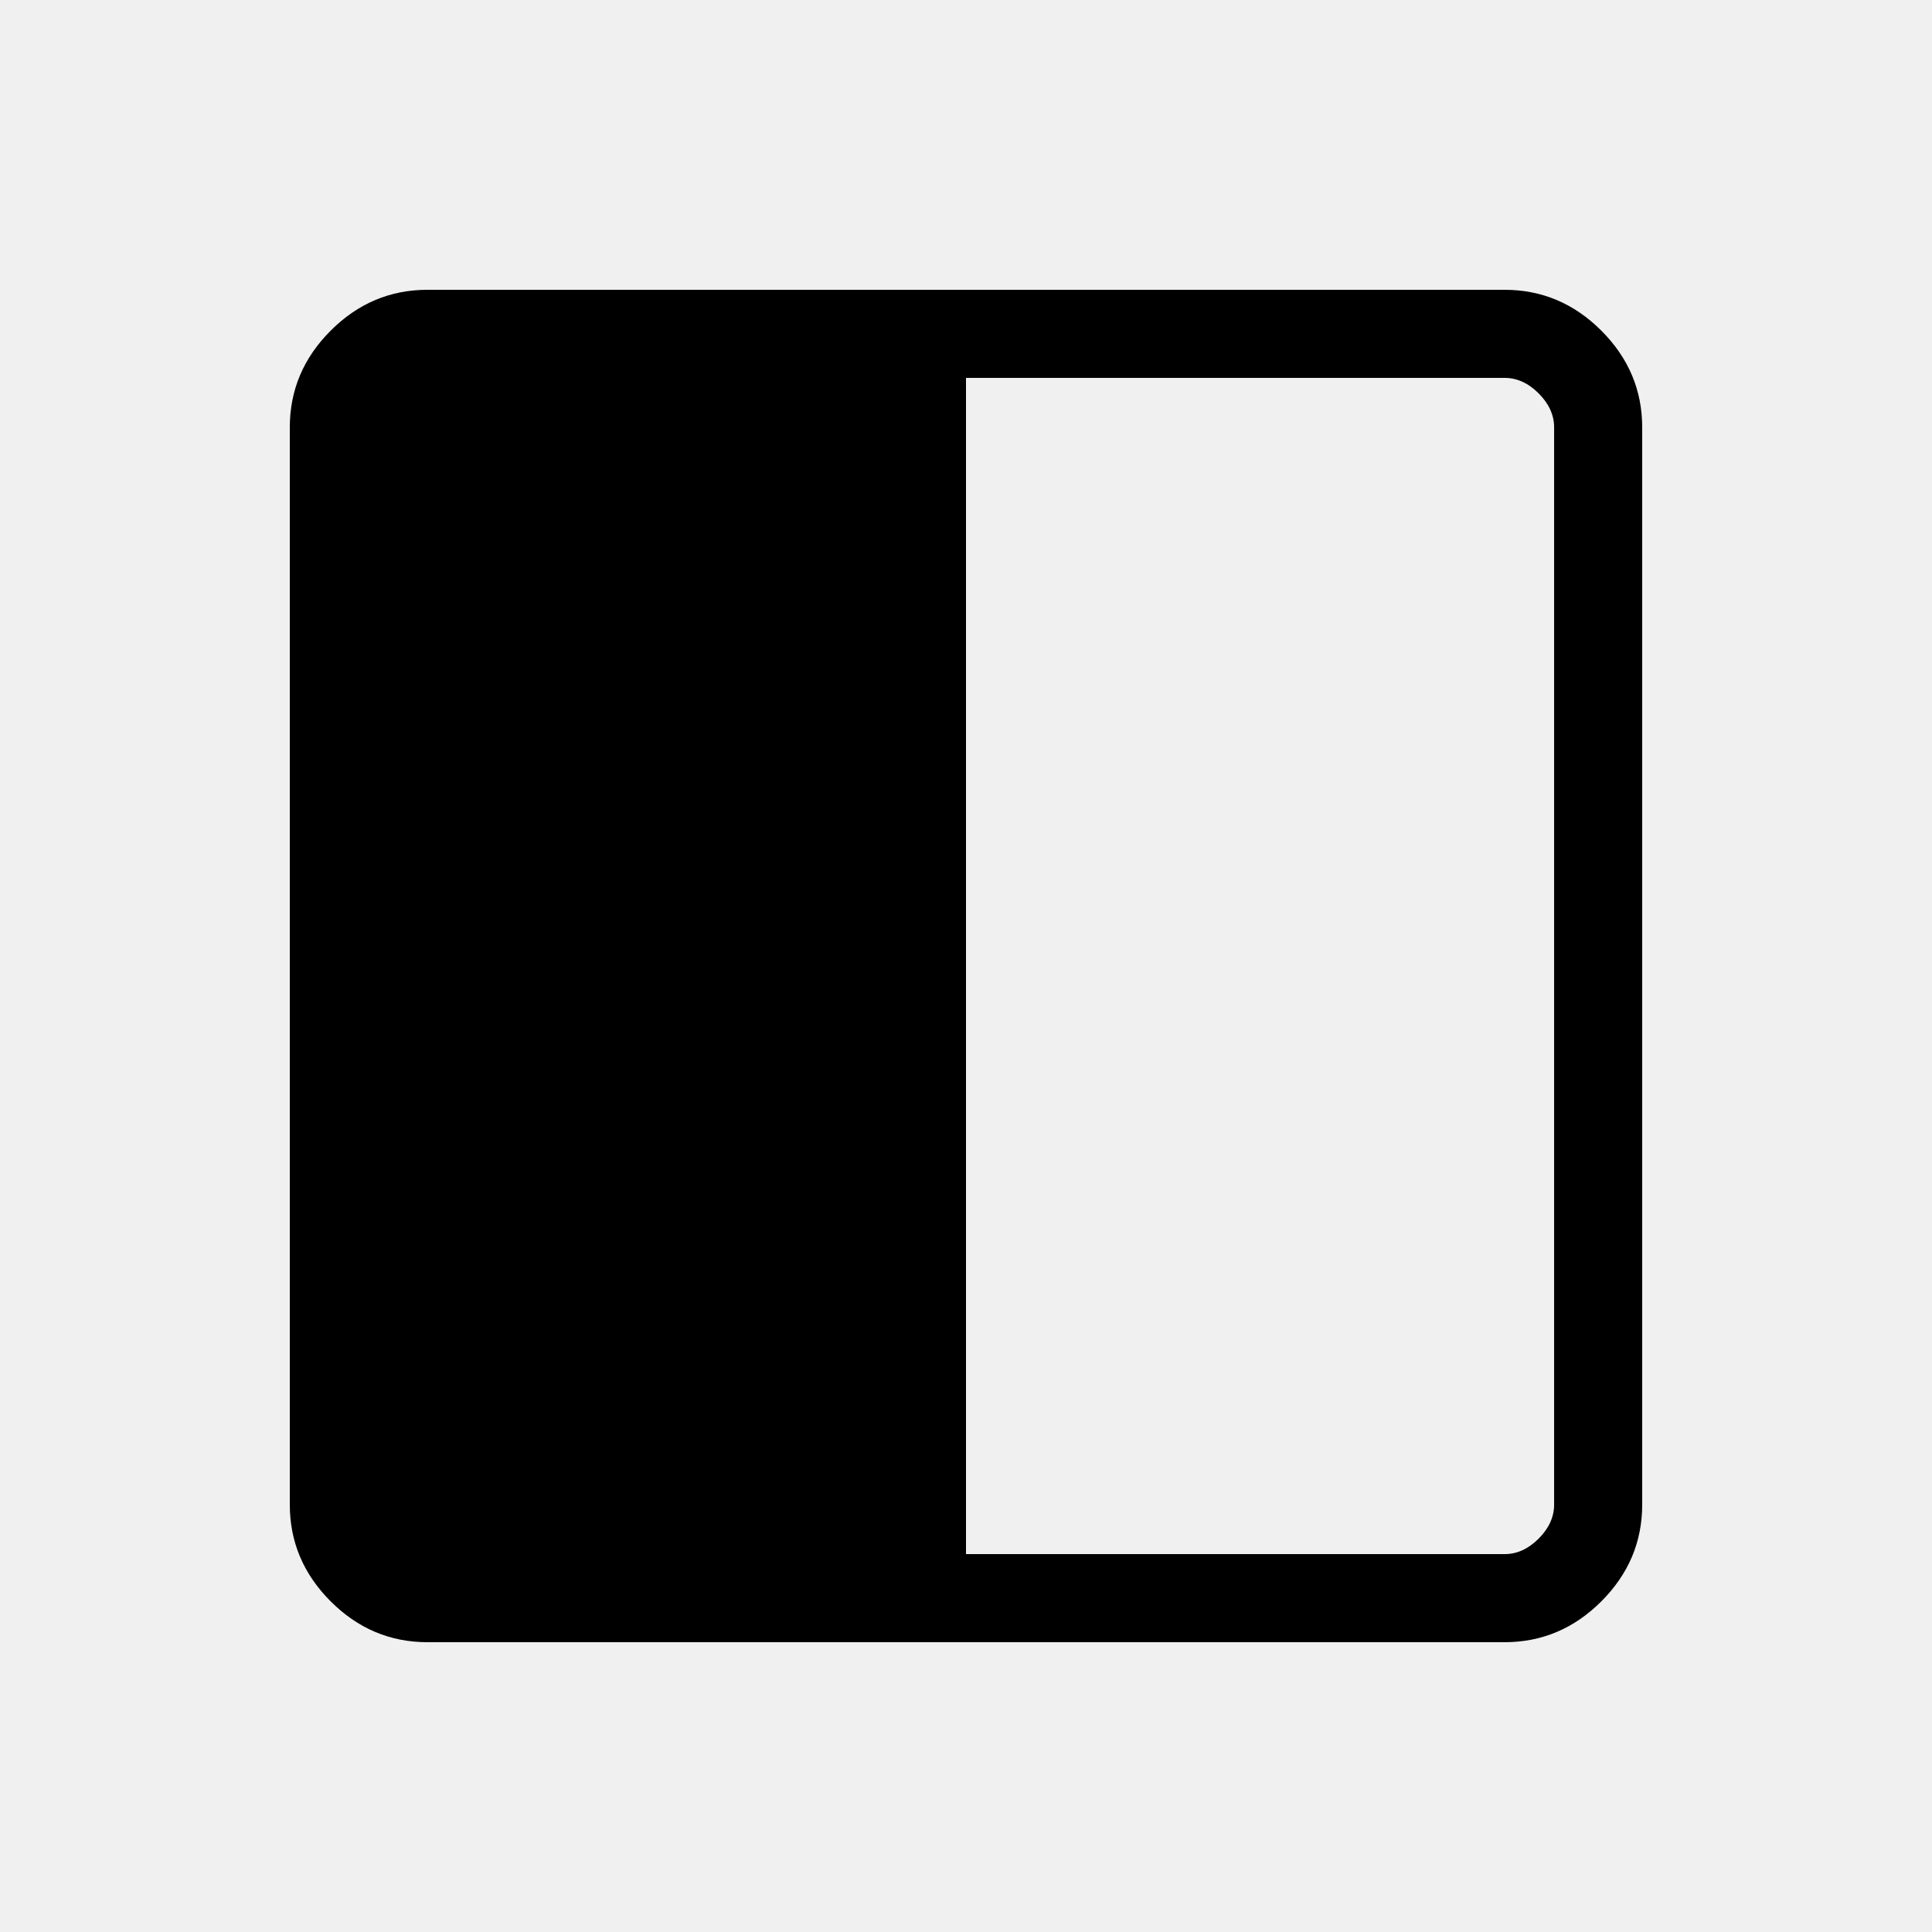
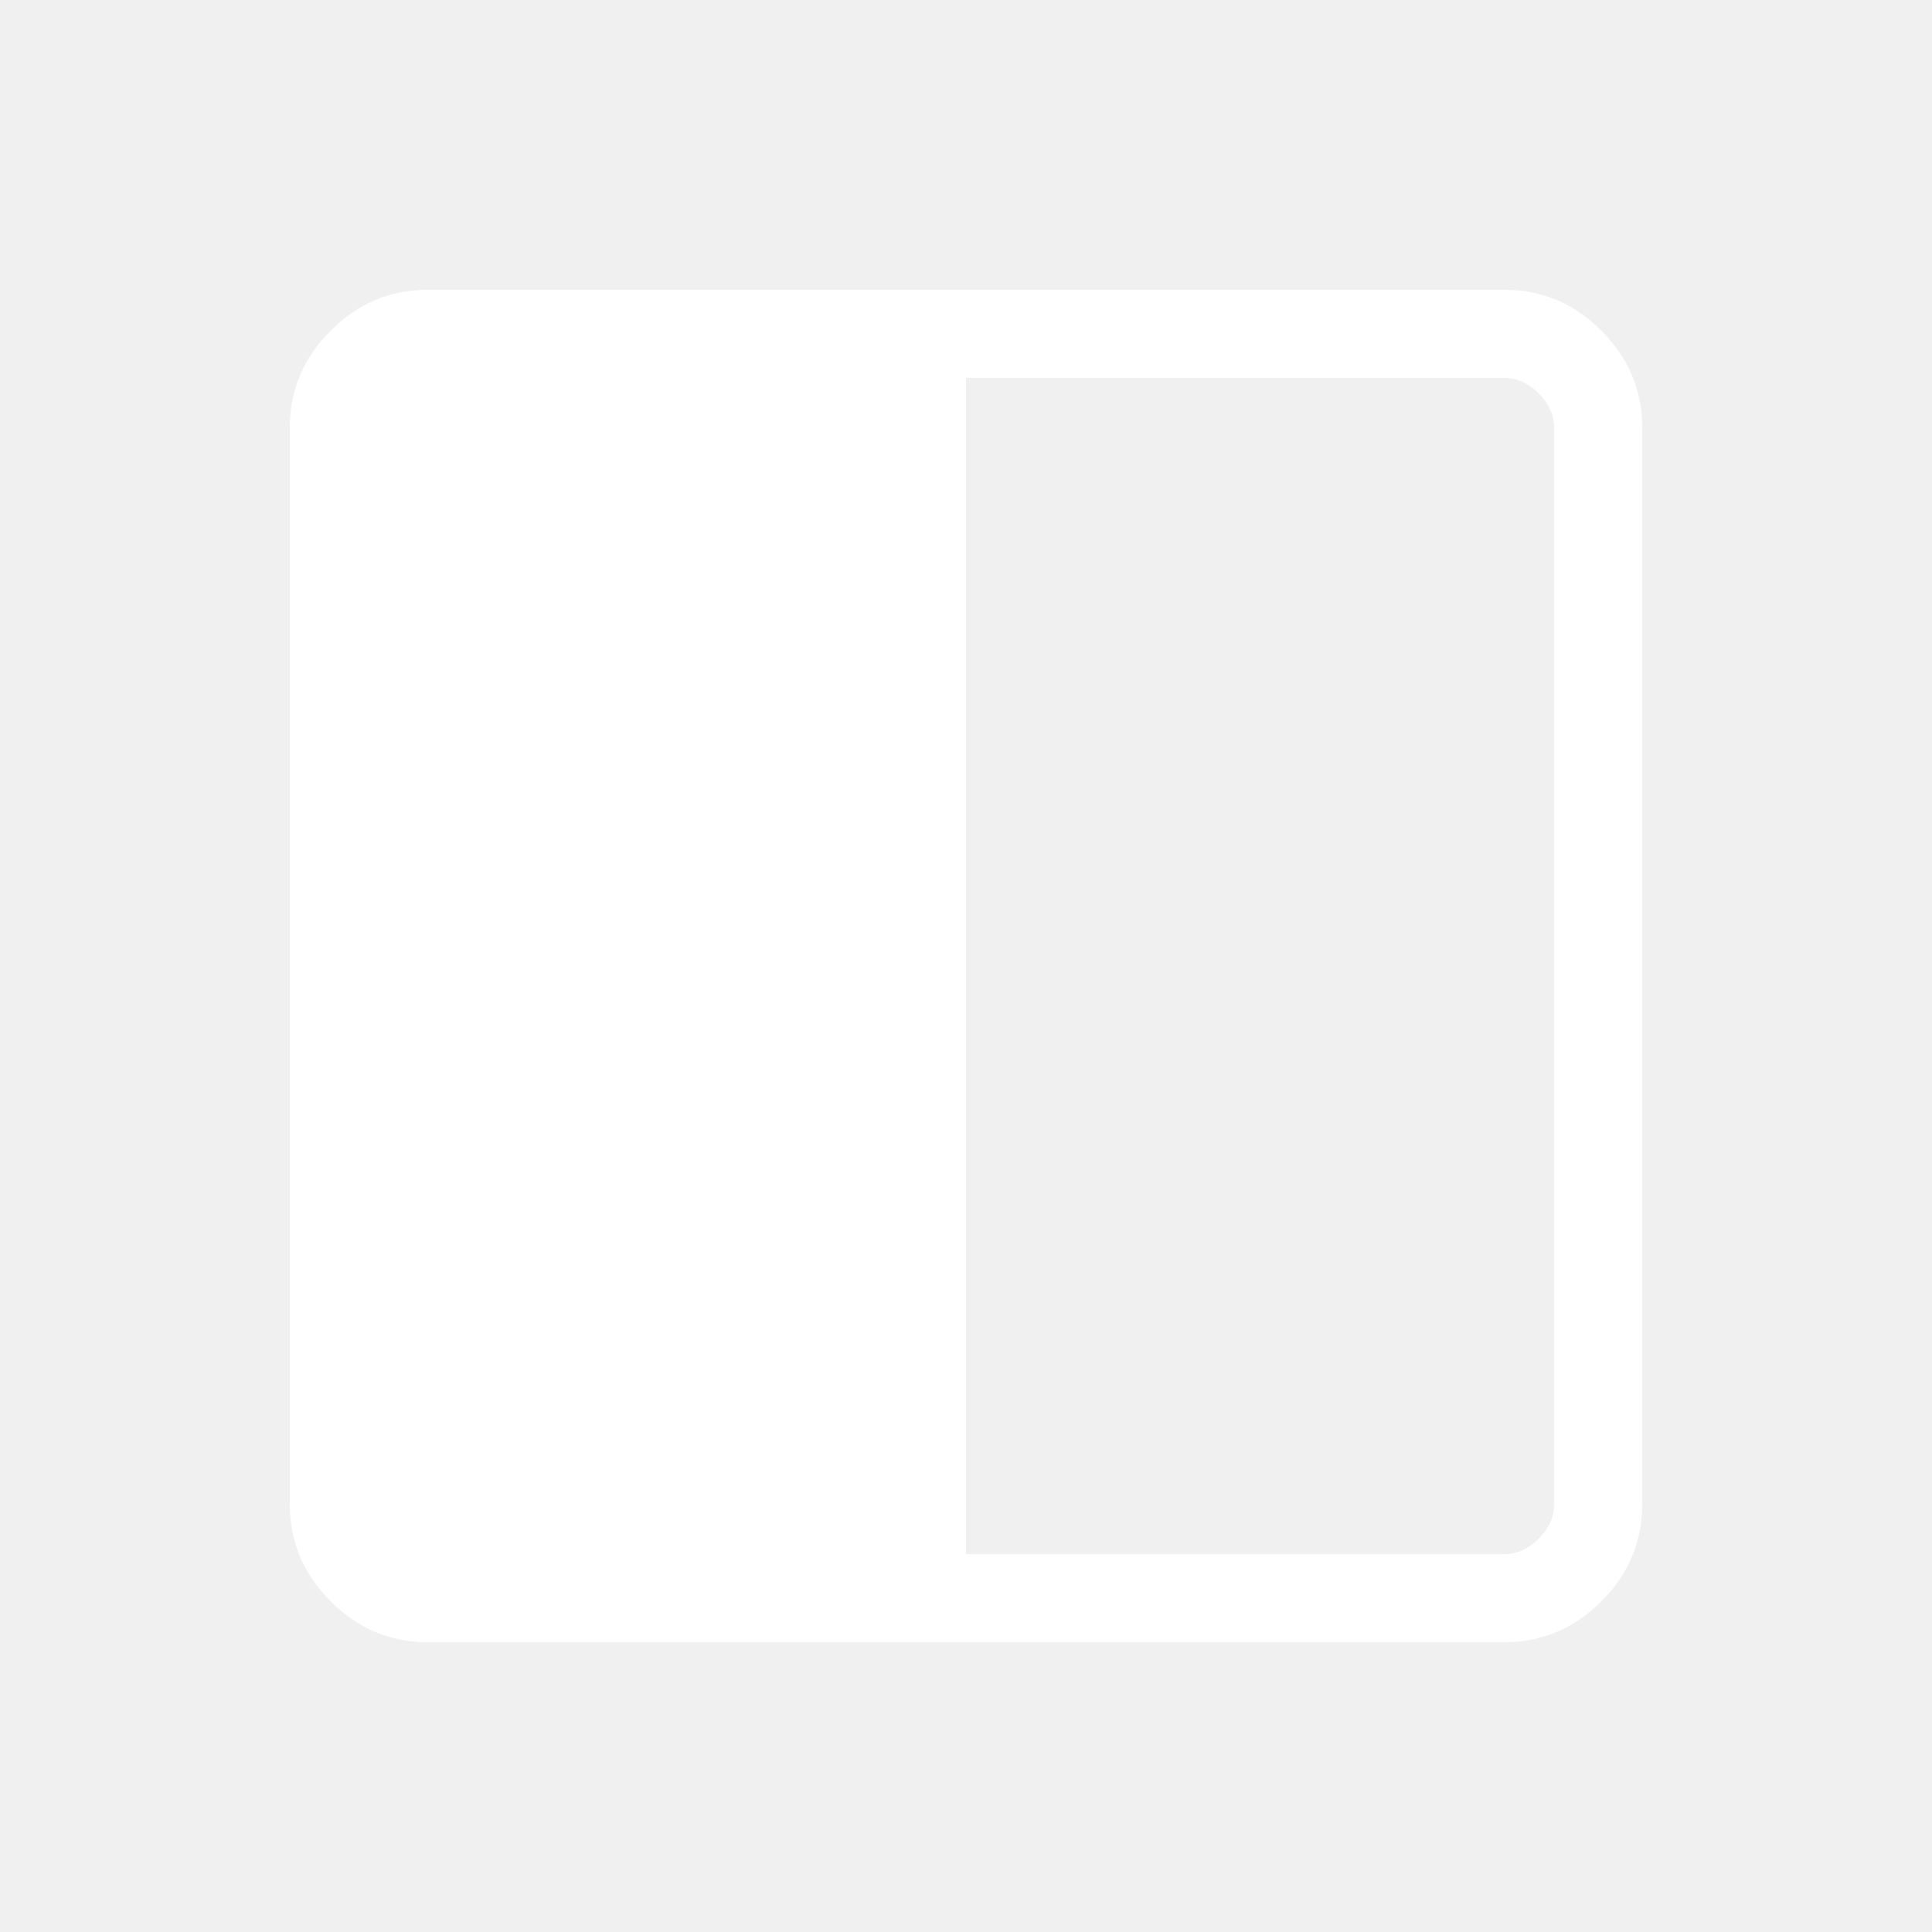
- <svg xmlns="http://www.w3.org/2000/svg" height="48" viewBox="0 -960 960 960" width="48">
-   <path d="M212.384-144q-27.782 0-48.083-20.301T144-212.384v-535.232q0-27.782 20.301-48.083T212.384-816h535.232q27.782 0 48.083 20.301T816-747.616v535.232q0 27.782-20.301 48.083T747.616-144H212.384ZM480-187.769h267.616q9.23 0 16.923-7.692 7.692-7.693 7.692-16.923v-535.232q0-9.23-7.692-16.923-7.693-7.692-16.923-7.692H480v584.462Z" />
+ <svg xmlns="http://www.w3.org/2000/svg" height="48" viewBox="0 -960 960 960" width="48" version="1.1" id="svg1">
+   <defs id="defs1" />
+   <path d="M212.384-144q-27.782 0-48.083-20.301T144-212.384v-535.232q0-27.782 20.301-48.083T212.384-816h535.232q27.782 0 48.083 20.301T816-747.616v535.232q0 27.782-20.301 48.083T747.616-144H212.384ZM480-187.769h267.616q9.23 0 16.923-7.692 7.692-7.693 7.692-16.923v-535.232q0-9.23-7.692-16.923-7.693-7.692-16.923-7.692H480v584.462Z" id="path1" style="fill:#ffffff" />
</svg>
